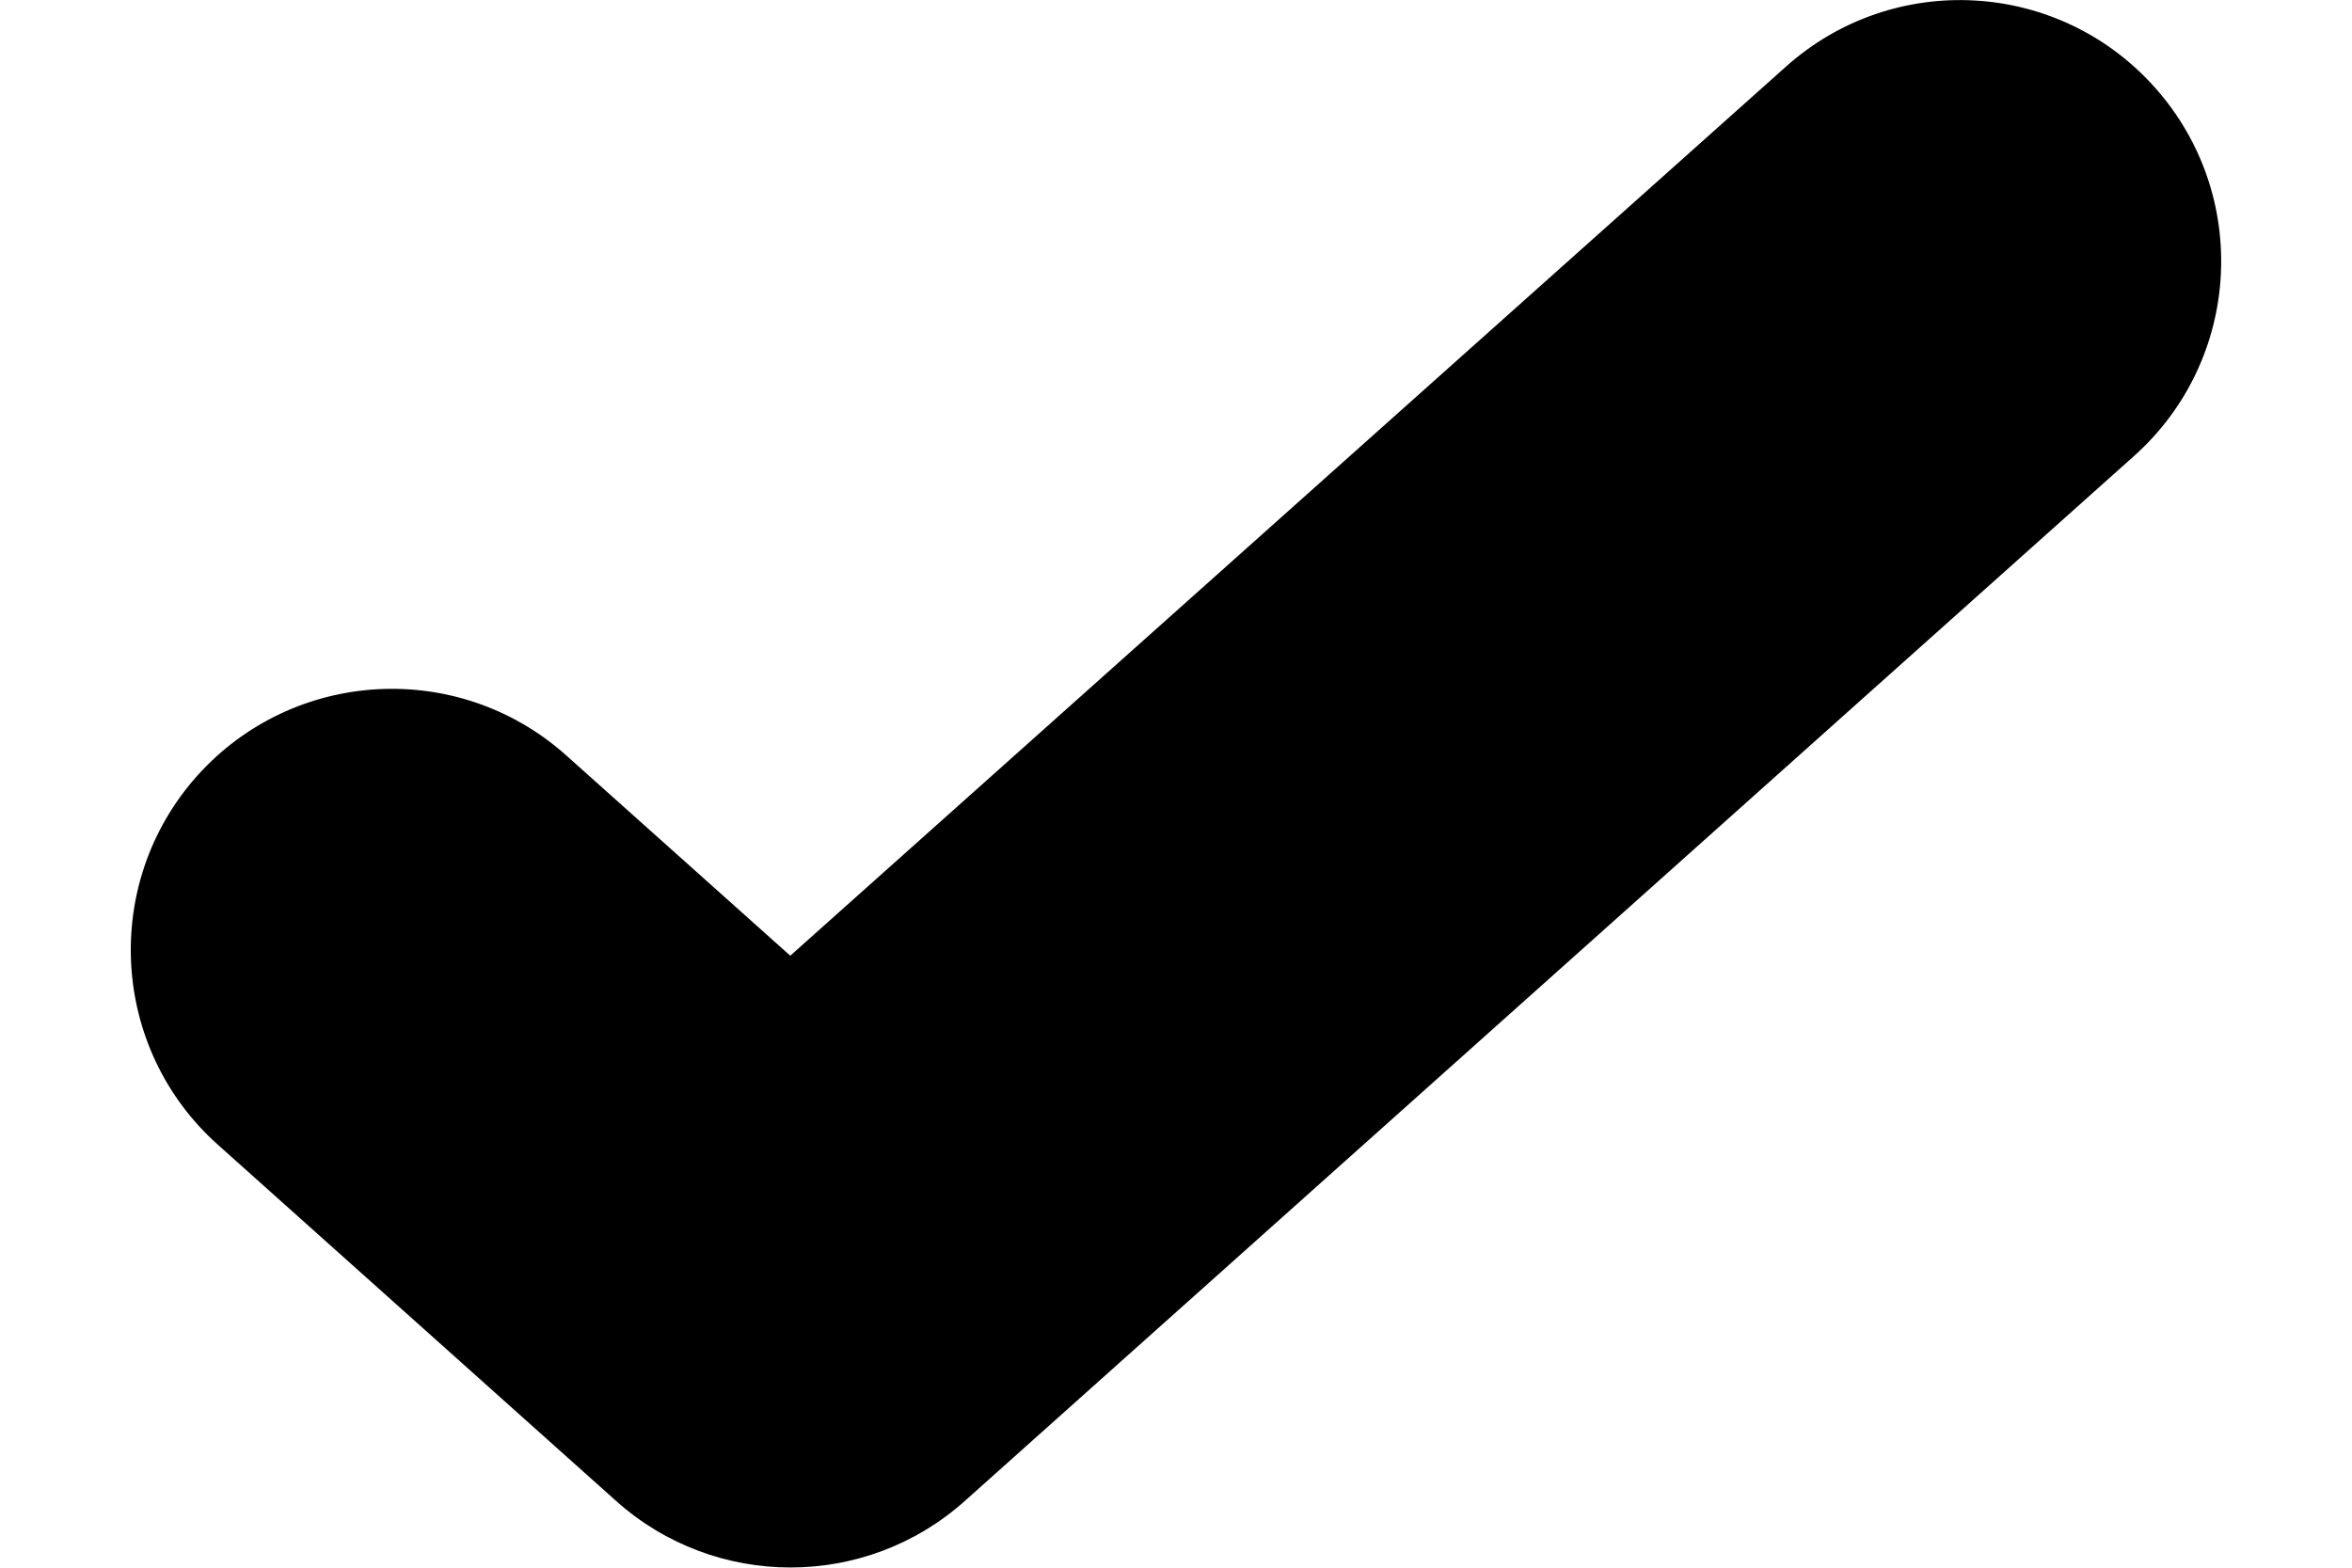
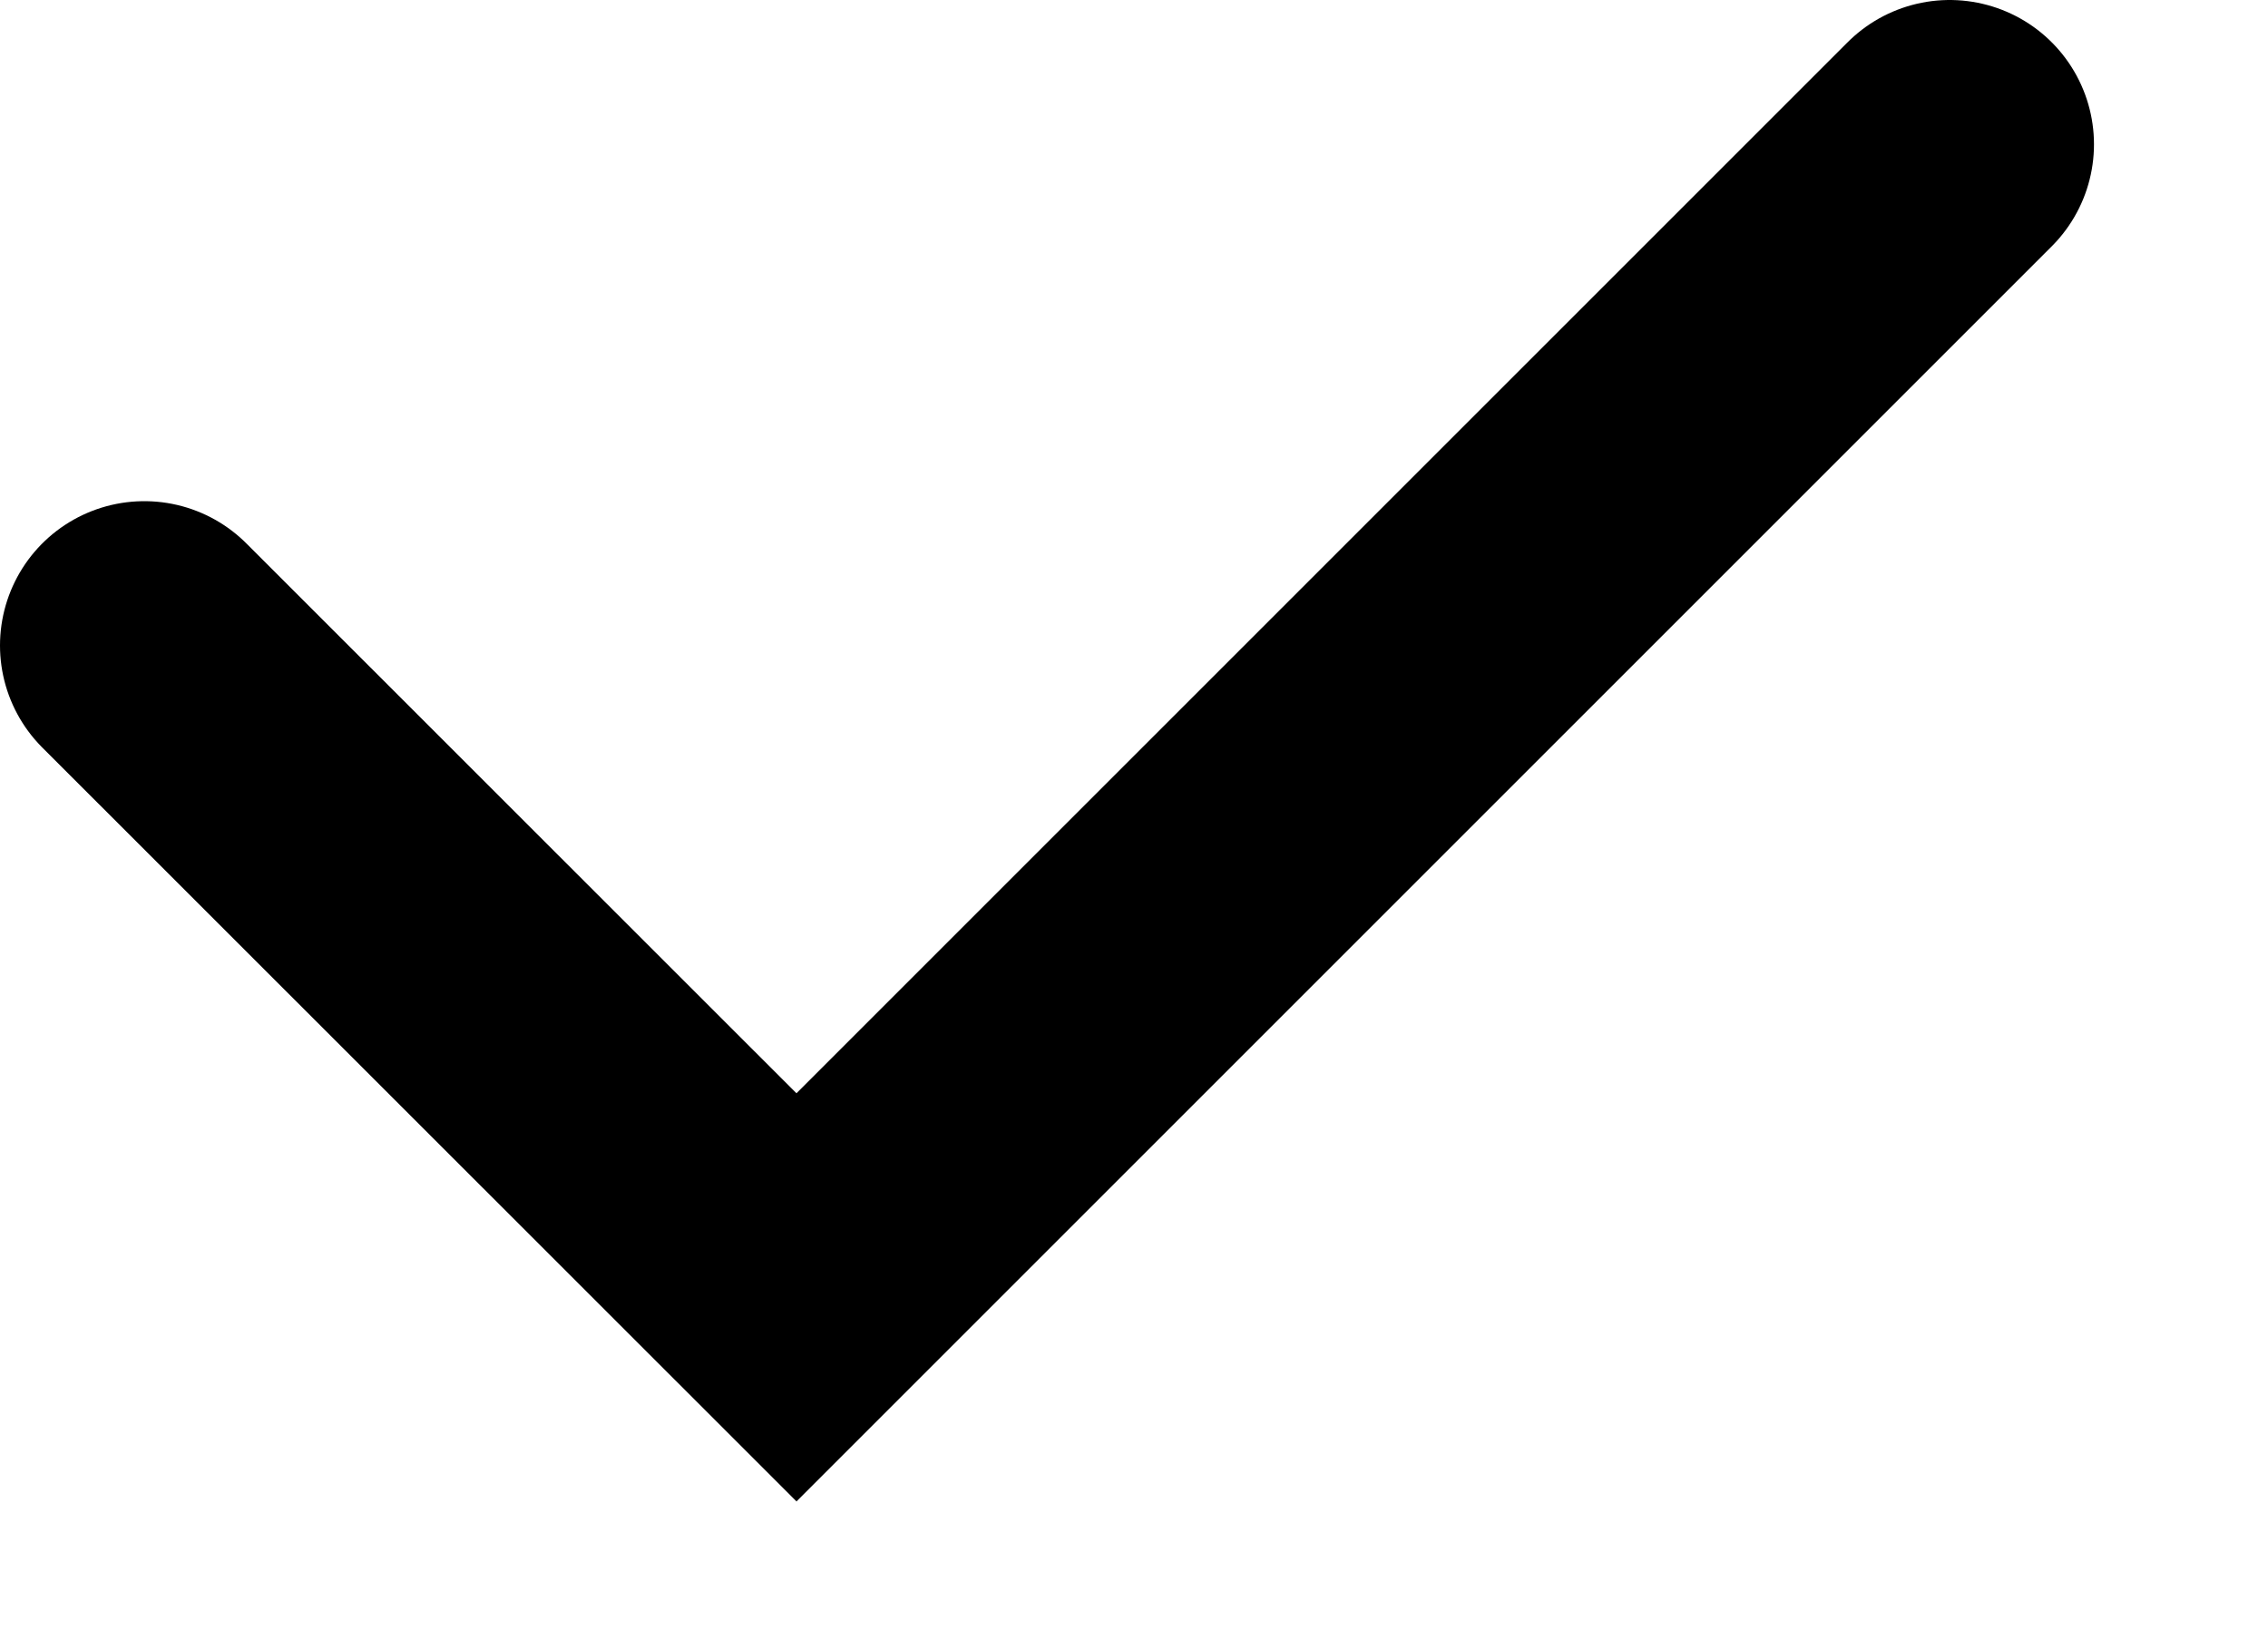
- <svg xmlns="http://www.w3.org/2000/svg" width="12" height="8" viewBox="0 0 12 8" fill="none">
-   <path d="M9.112 0.34C9.661 -0.151 10.502 -0.104 10.993 0.445C11.484 0.994 11.437 1.836 10.888 2.327L4.922 7.66C4.416 8.112 3.65 8.112 3.144 7.66L1.112 5.842C0.563 5.352 0.516 4.508 1.006 3.959C1.497 3.411 2.339 3.364 2.888 3.854L4.032 4.877L9.112 0.34Z" fill="currentColor" />
+ <svg xmlns="http://www.w3.org/2000/svg" width="11" height="8" viewBox="0 0 11 8" fill="none">
+   <path d="M0.7 3.131L3.863 6.293L9.456 0.7" stroke="currentColor" stroke-width="1.4" stroke-linecap="round" />
</svg>
